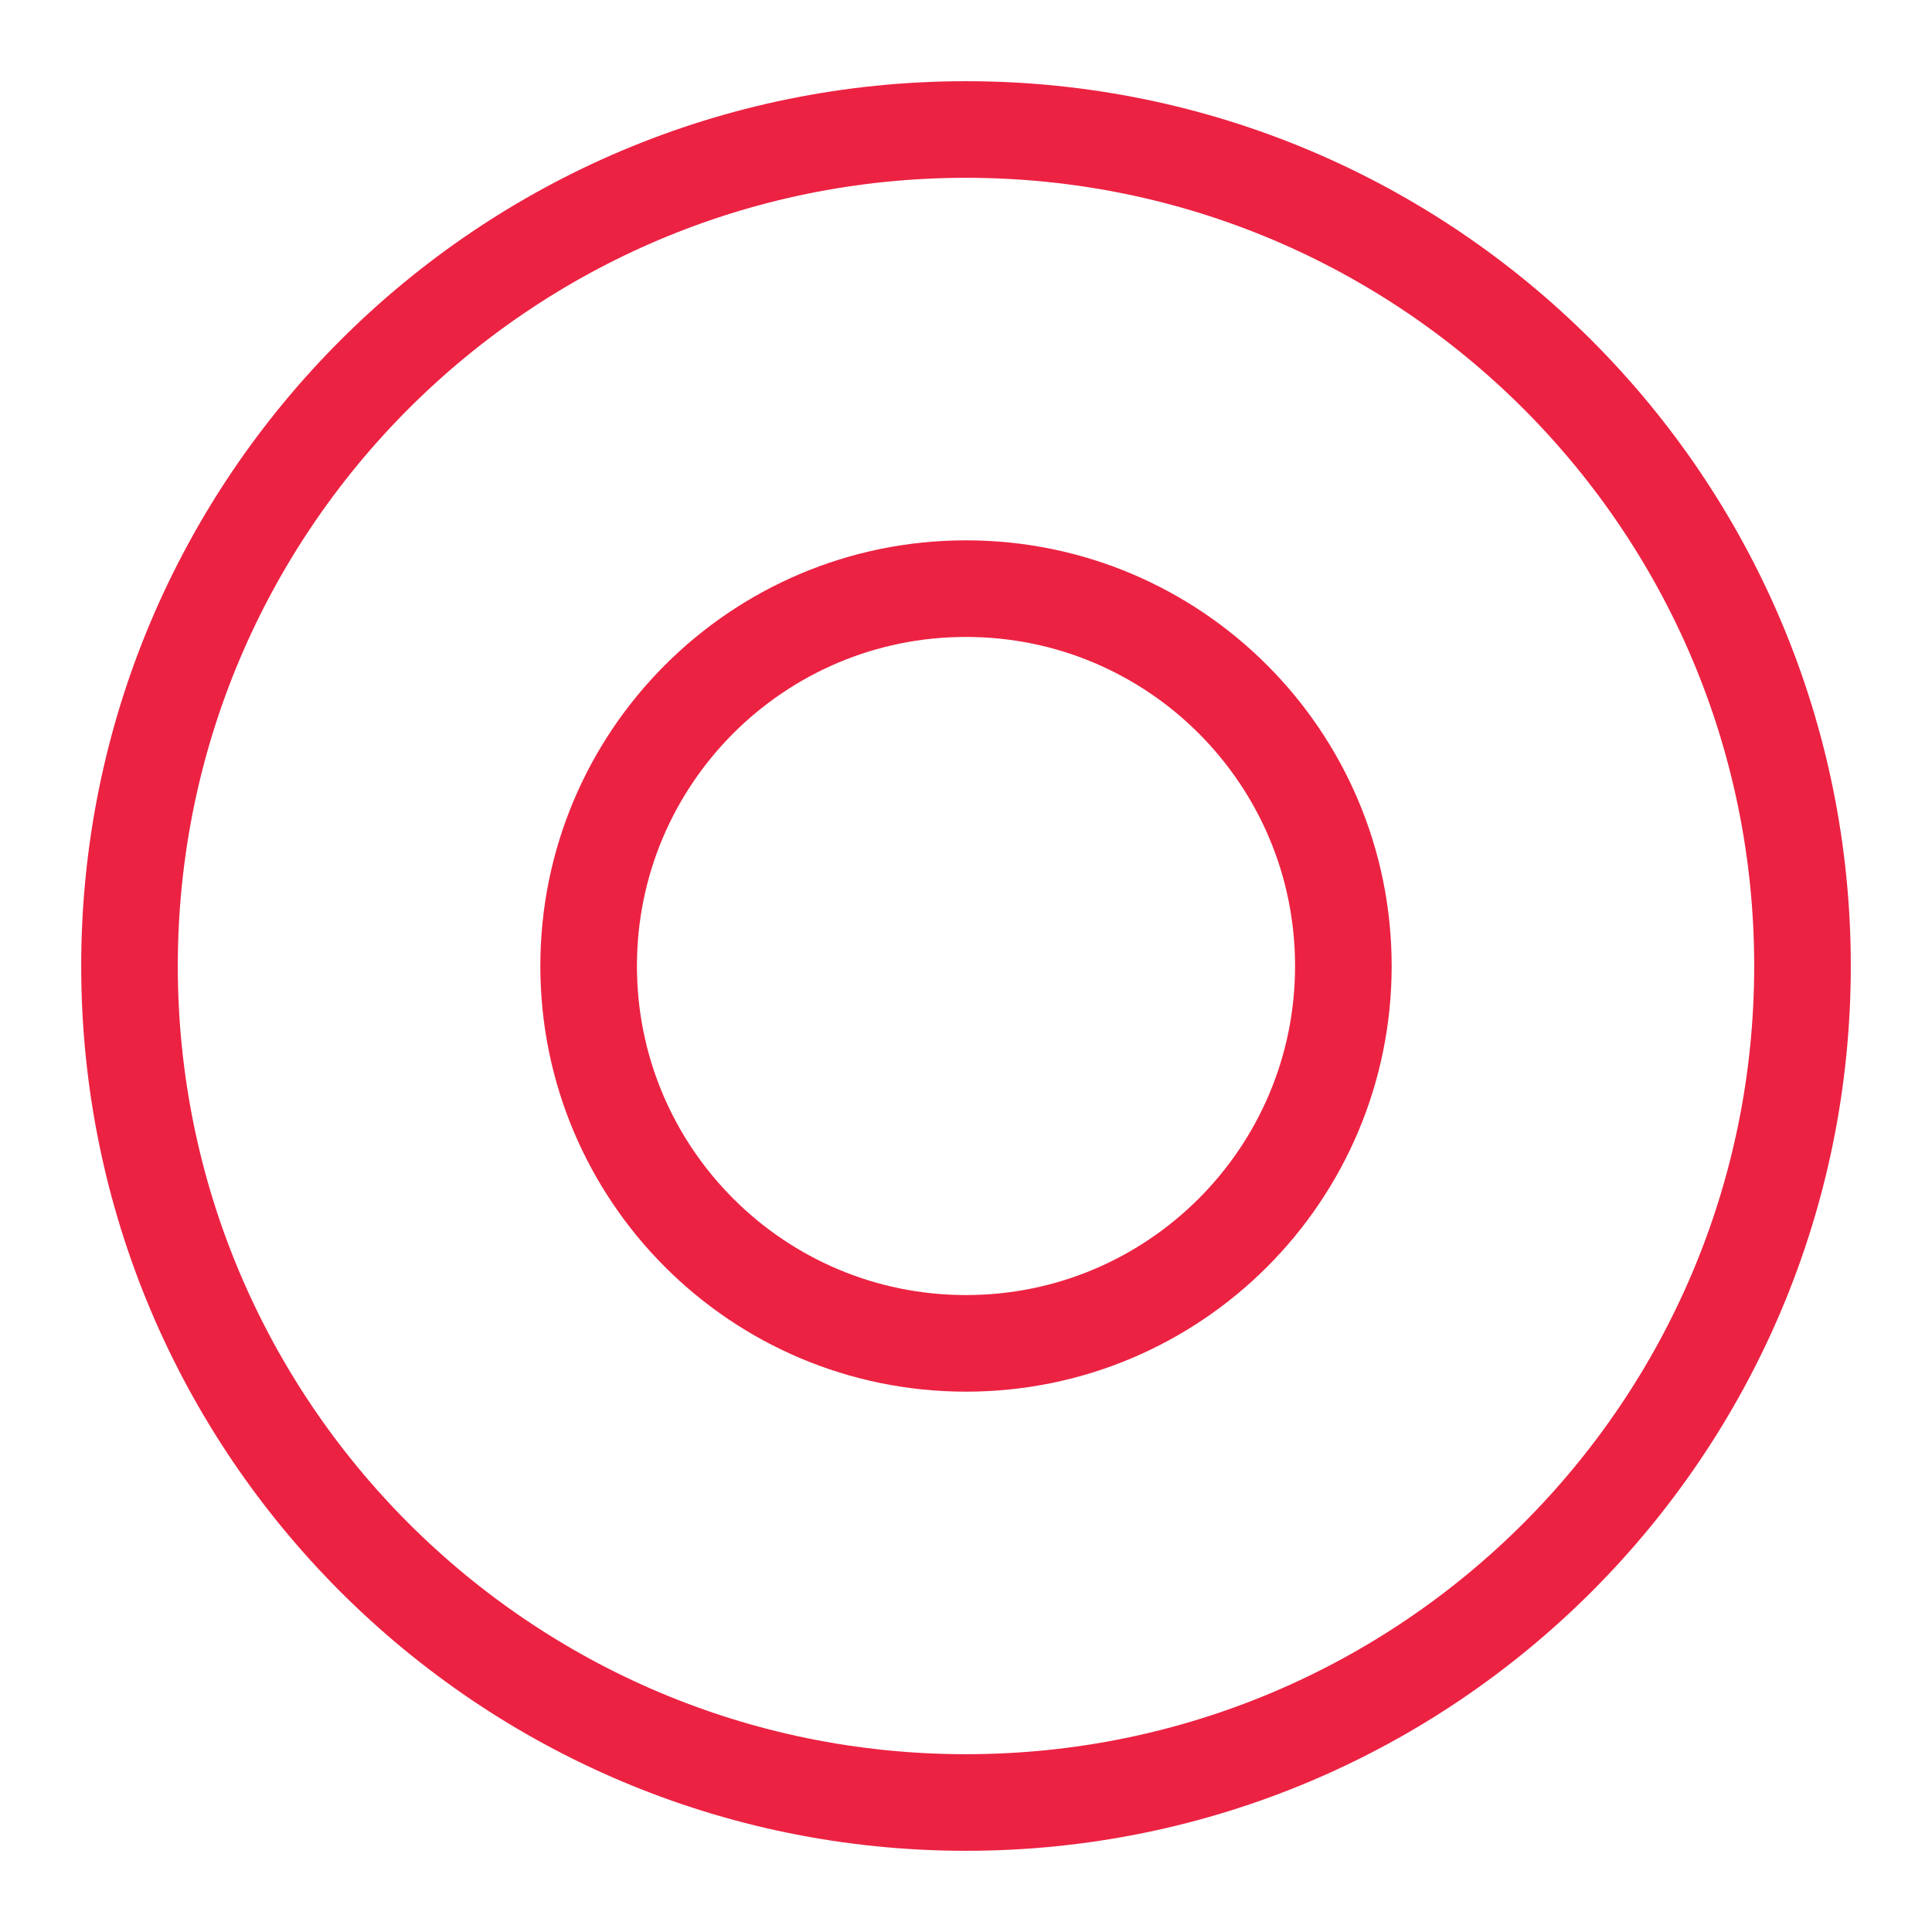
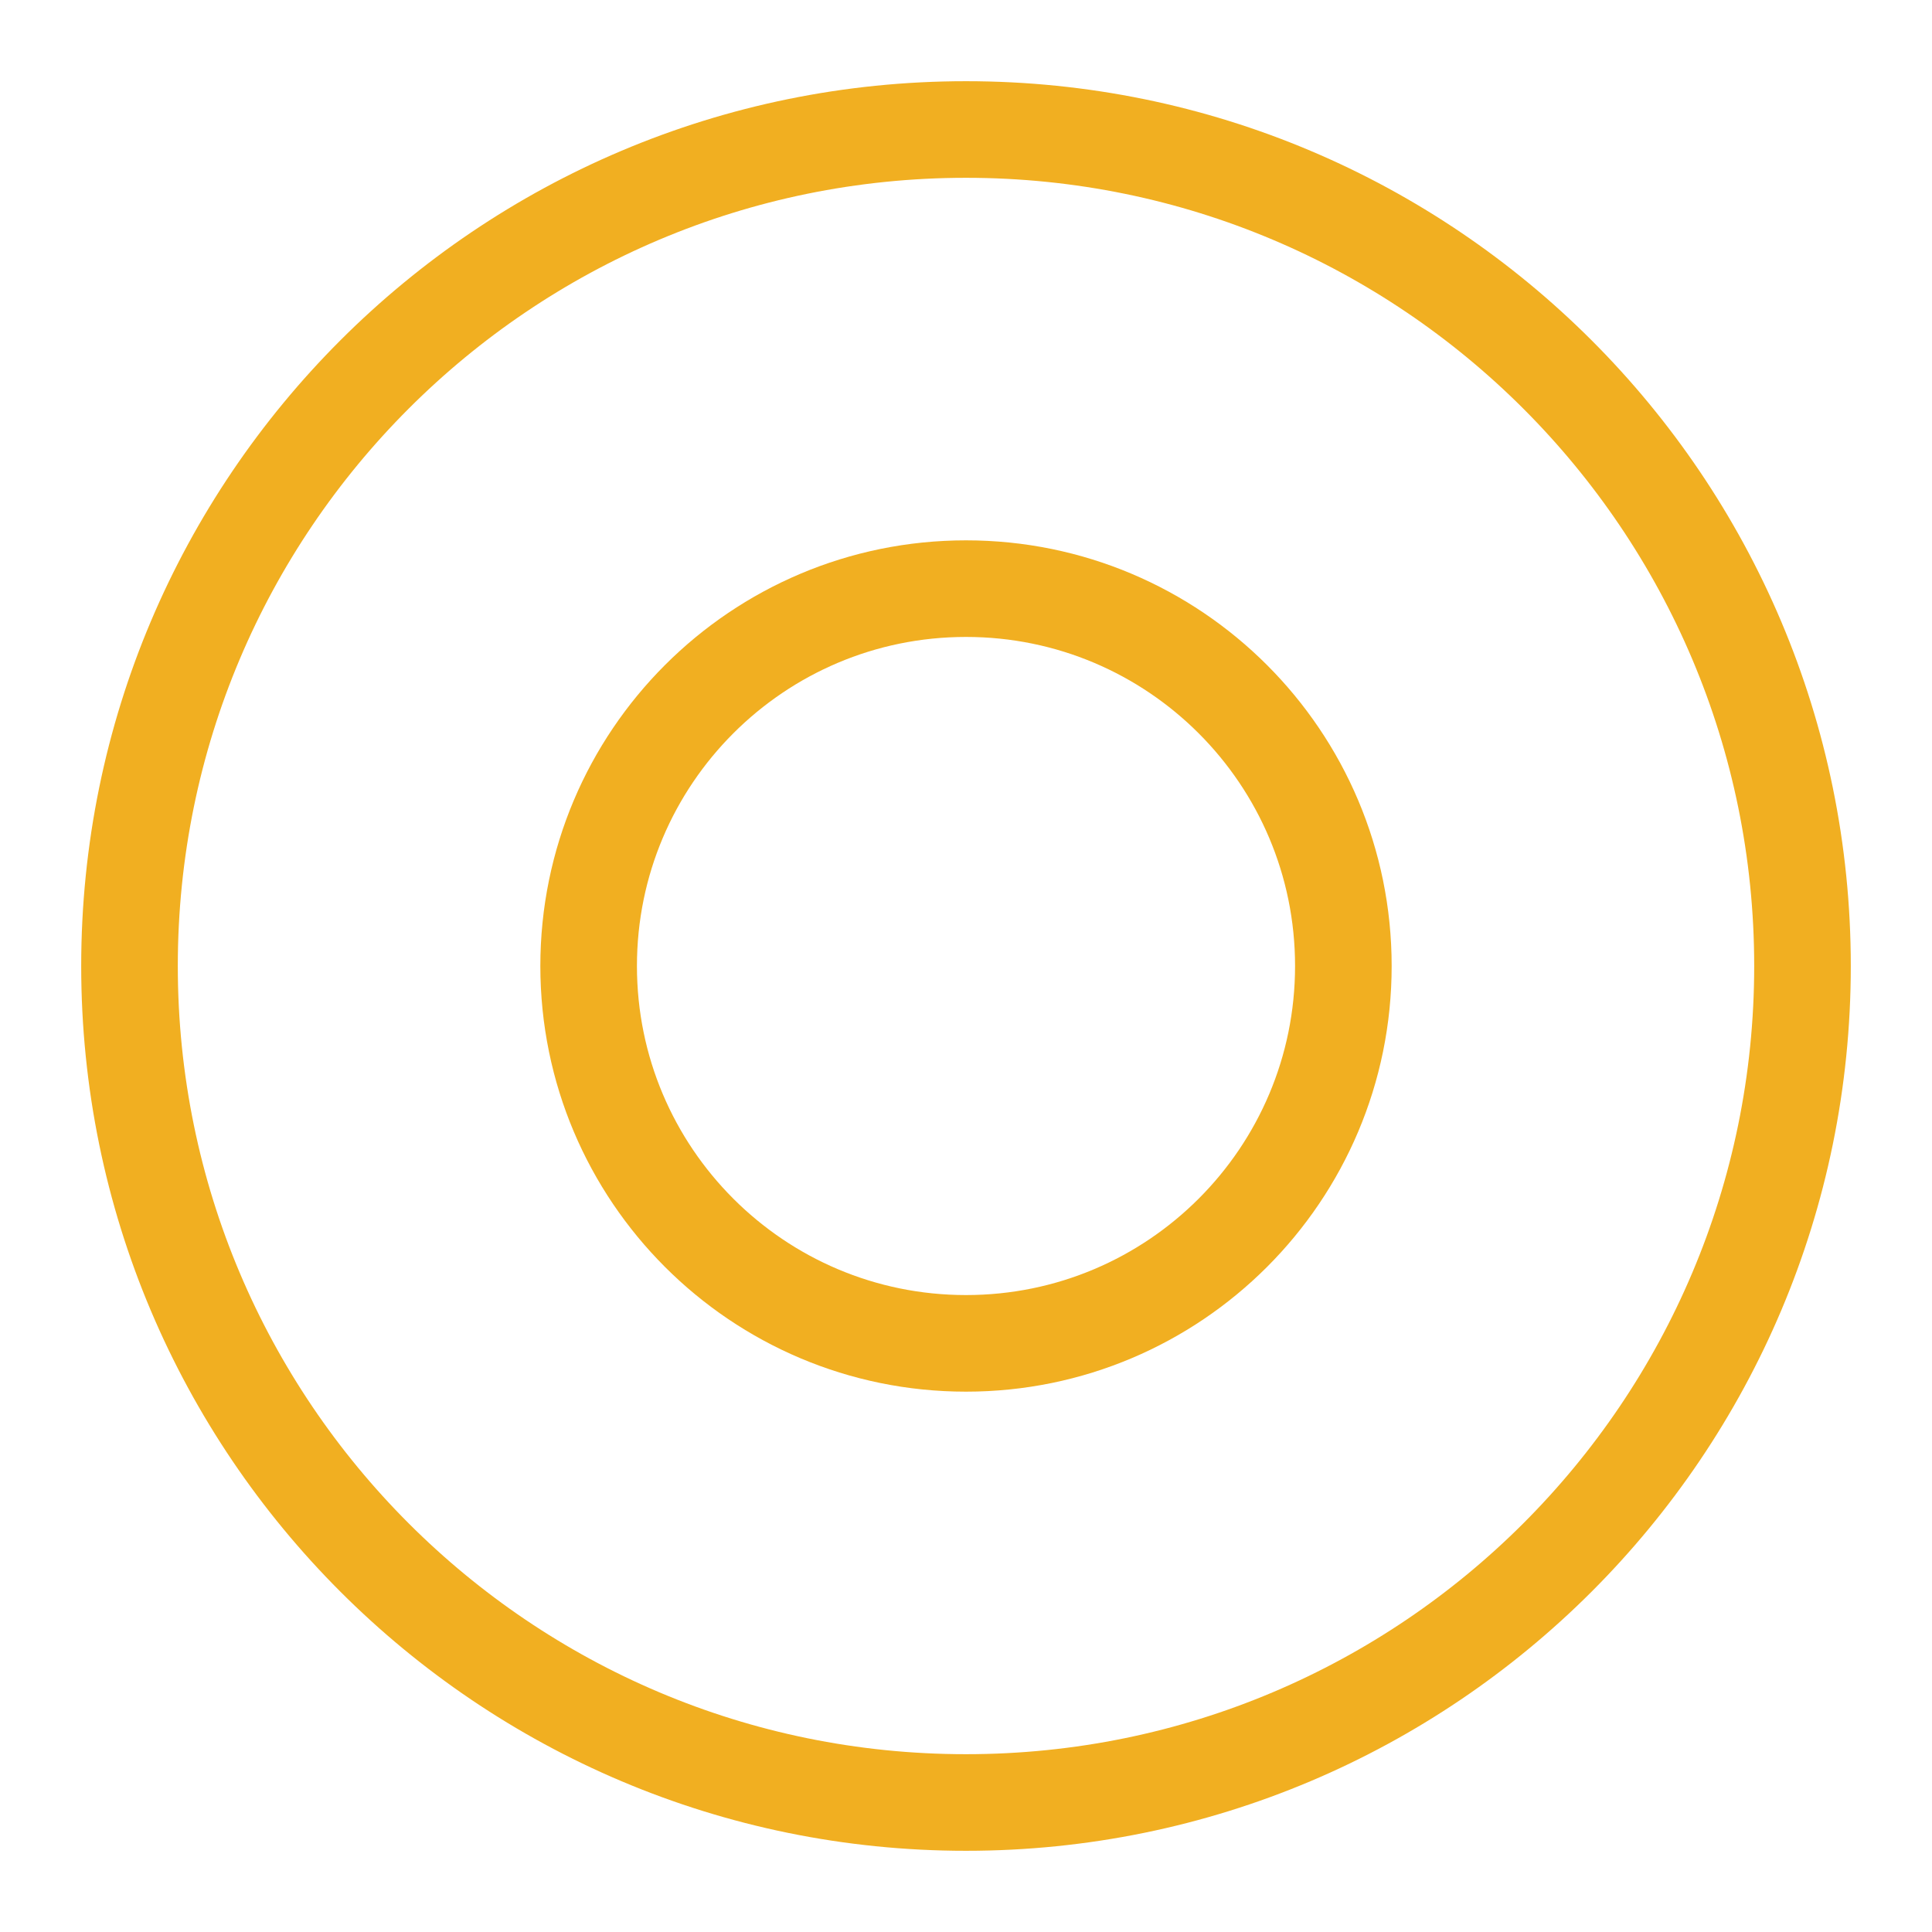
<svg xmlns="http://www.w3.org/2000/svg" style="margin: auto; background: none; display: block; shape-rendering: auto;" width="200px" height="200px" viewBox="0 0 100 100" preserveAspectRatio="xMidYMid">
-   <circle cx="50" cy="50" r="19.532" fill="none" stroke="#ec2242" stroke-width="5">
+   <circle cx="50" cy="50" r="19.532" fill="none" stroke="#f1af21" stroke-width="5">
    <animate attributeName="r" repeatCount="indefinite" dur="1.961s" values="0;50" keyTimes="0;1" keySplines="0 0.2 0.8 1" calcMode="spline" begin="-0.98s" />
    <animate attributeName="opacity" repeatCount="indefinite" dur="1.961s" values="1;0" keyTimes="0;1" keySplines="0.2 0 0.8 1" calcMode="spline" begin="-0.98s" />
  </circle>
-   <circle cx="50" cy="50" r="43.297" fill="none" stroke="#ec2242" stroke-width="5">
+   <circle cx="50" cy="50" r="43.297" fill="none" stroke="#f1af21" stroke-width="5">
    <animate attributeName="r" repeatCount="indefinite" dur="1.961s" values="0;50" keyTimes="0;1" keySplines="0 0.2 0.8 1" calcMode="spline" />
    <animate attributeName="opacity" repeatCount="indefinite" dur="1.961s" values="1;0" keyTimes="0;1" keySplines="0.2 0 0.8 1" calcMode="spline" />
  </circle>
</svg>
